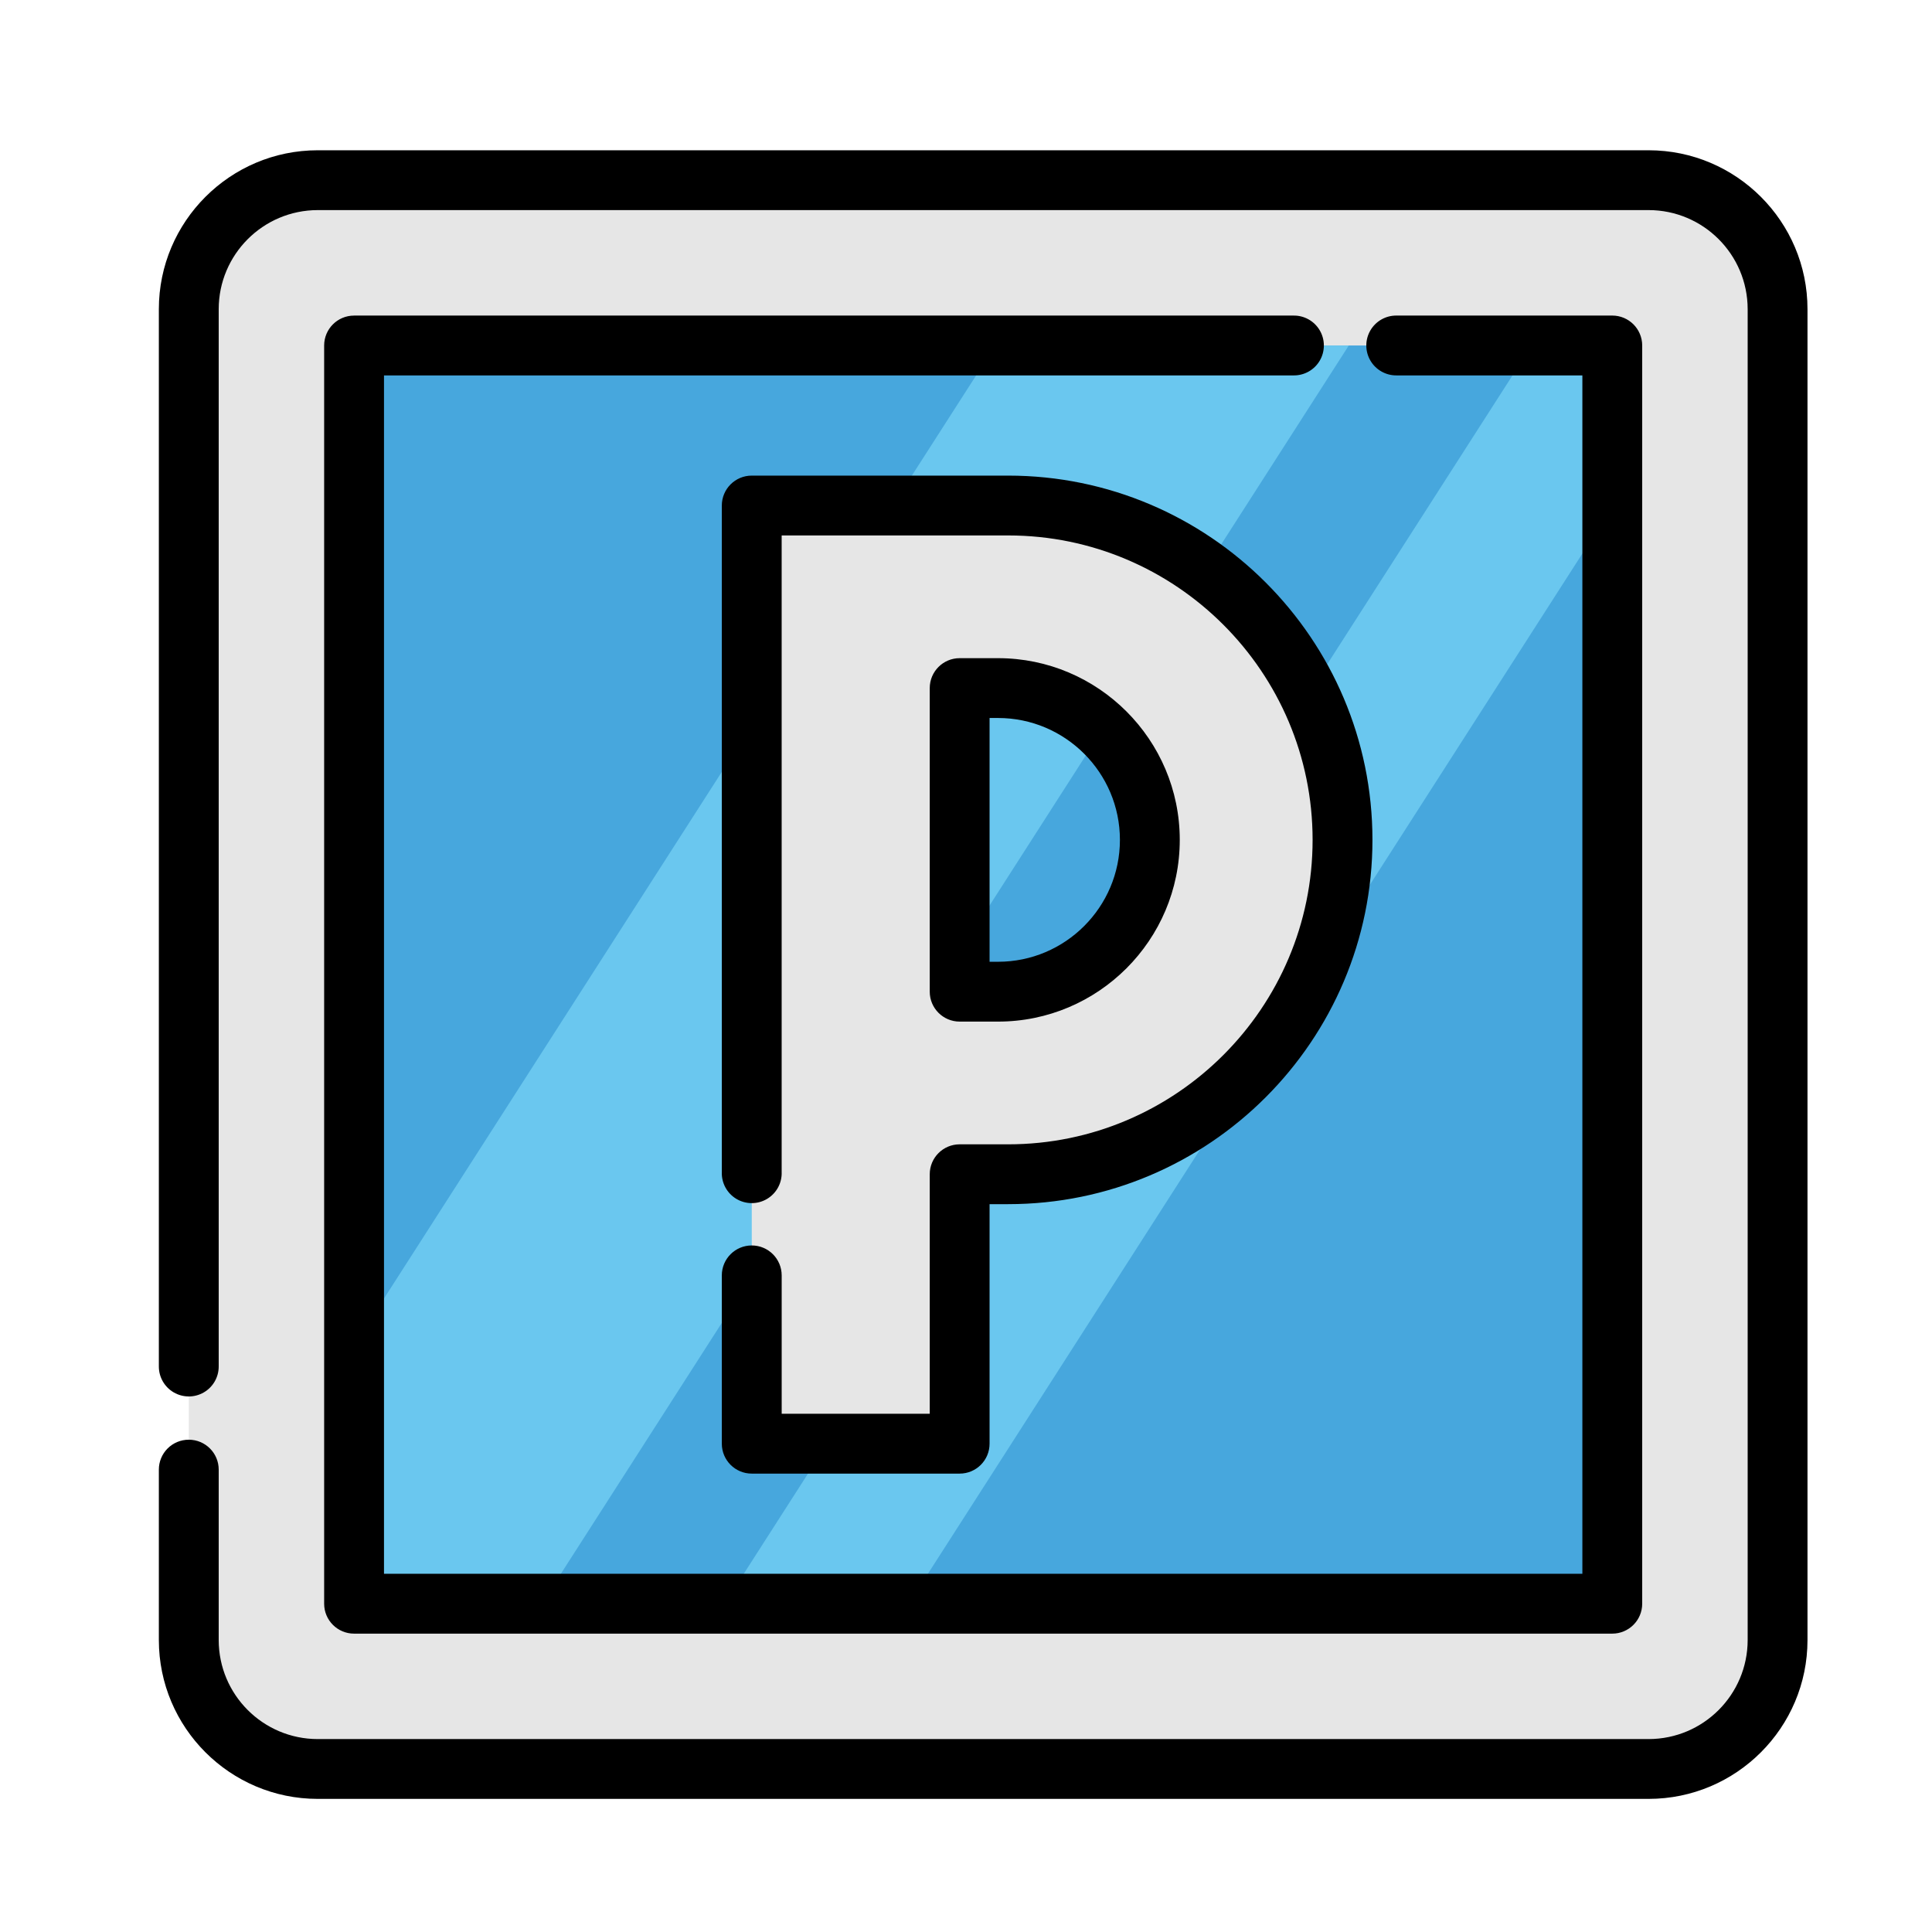
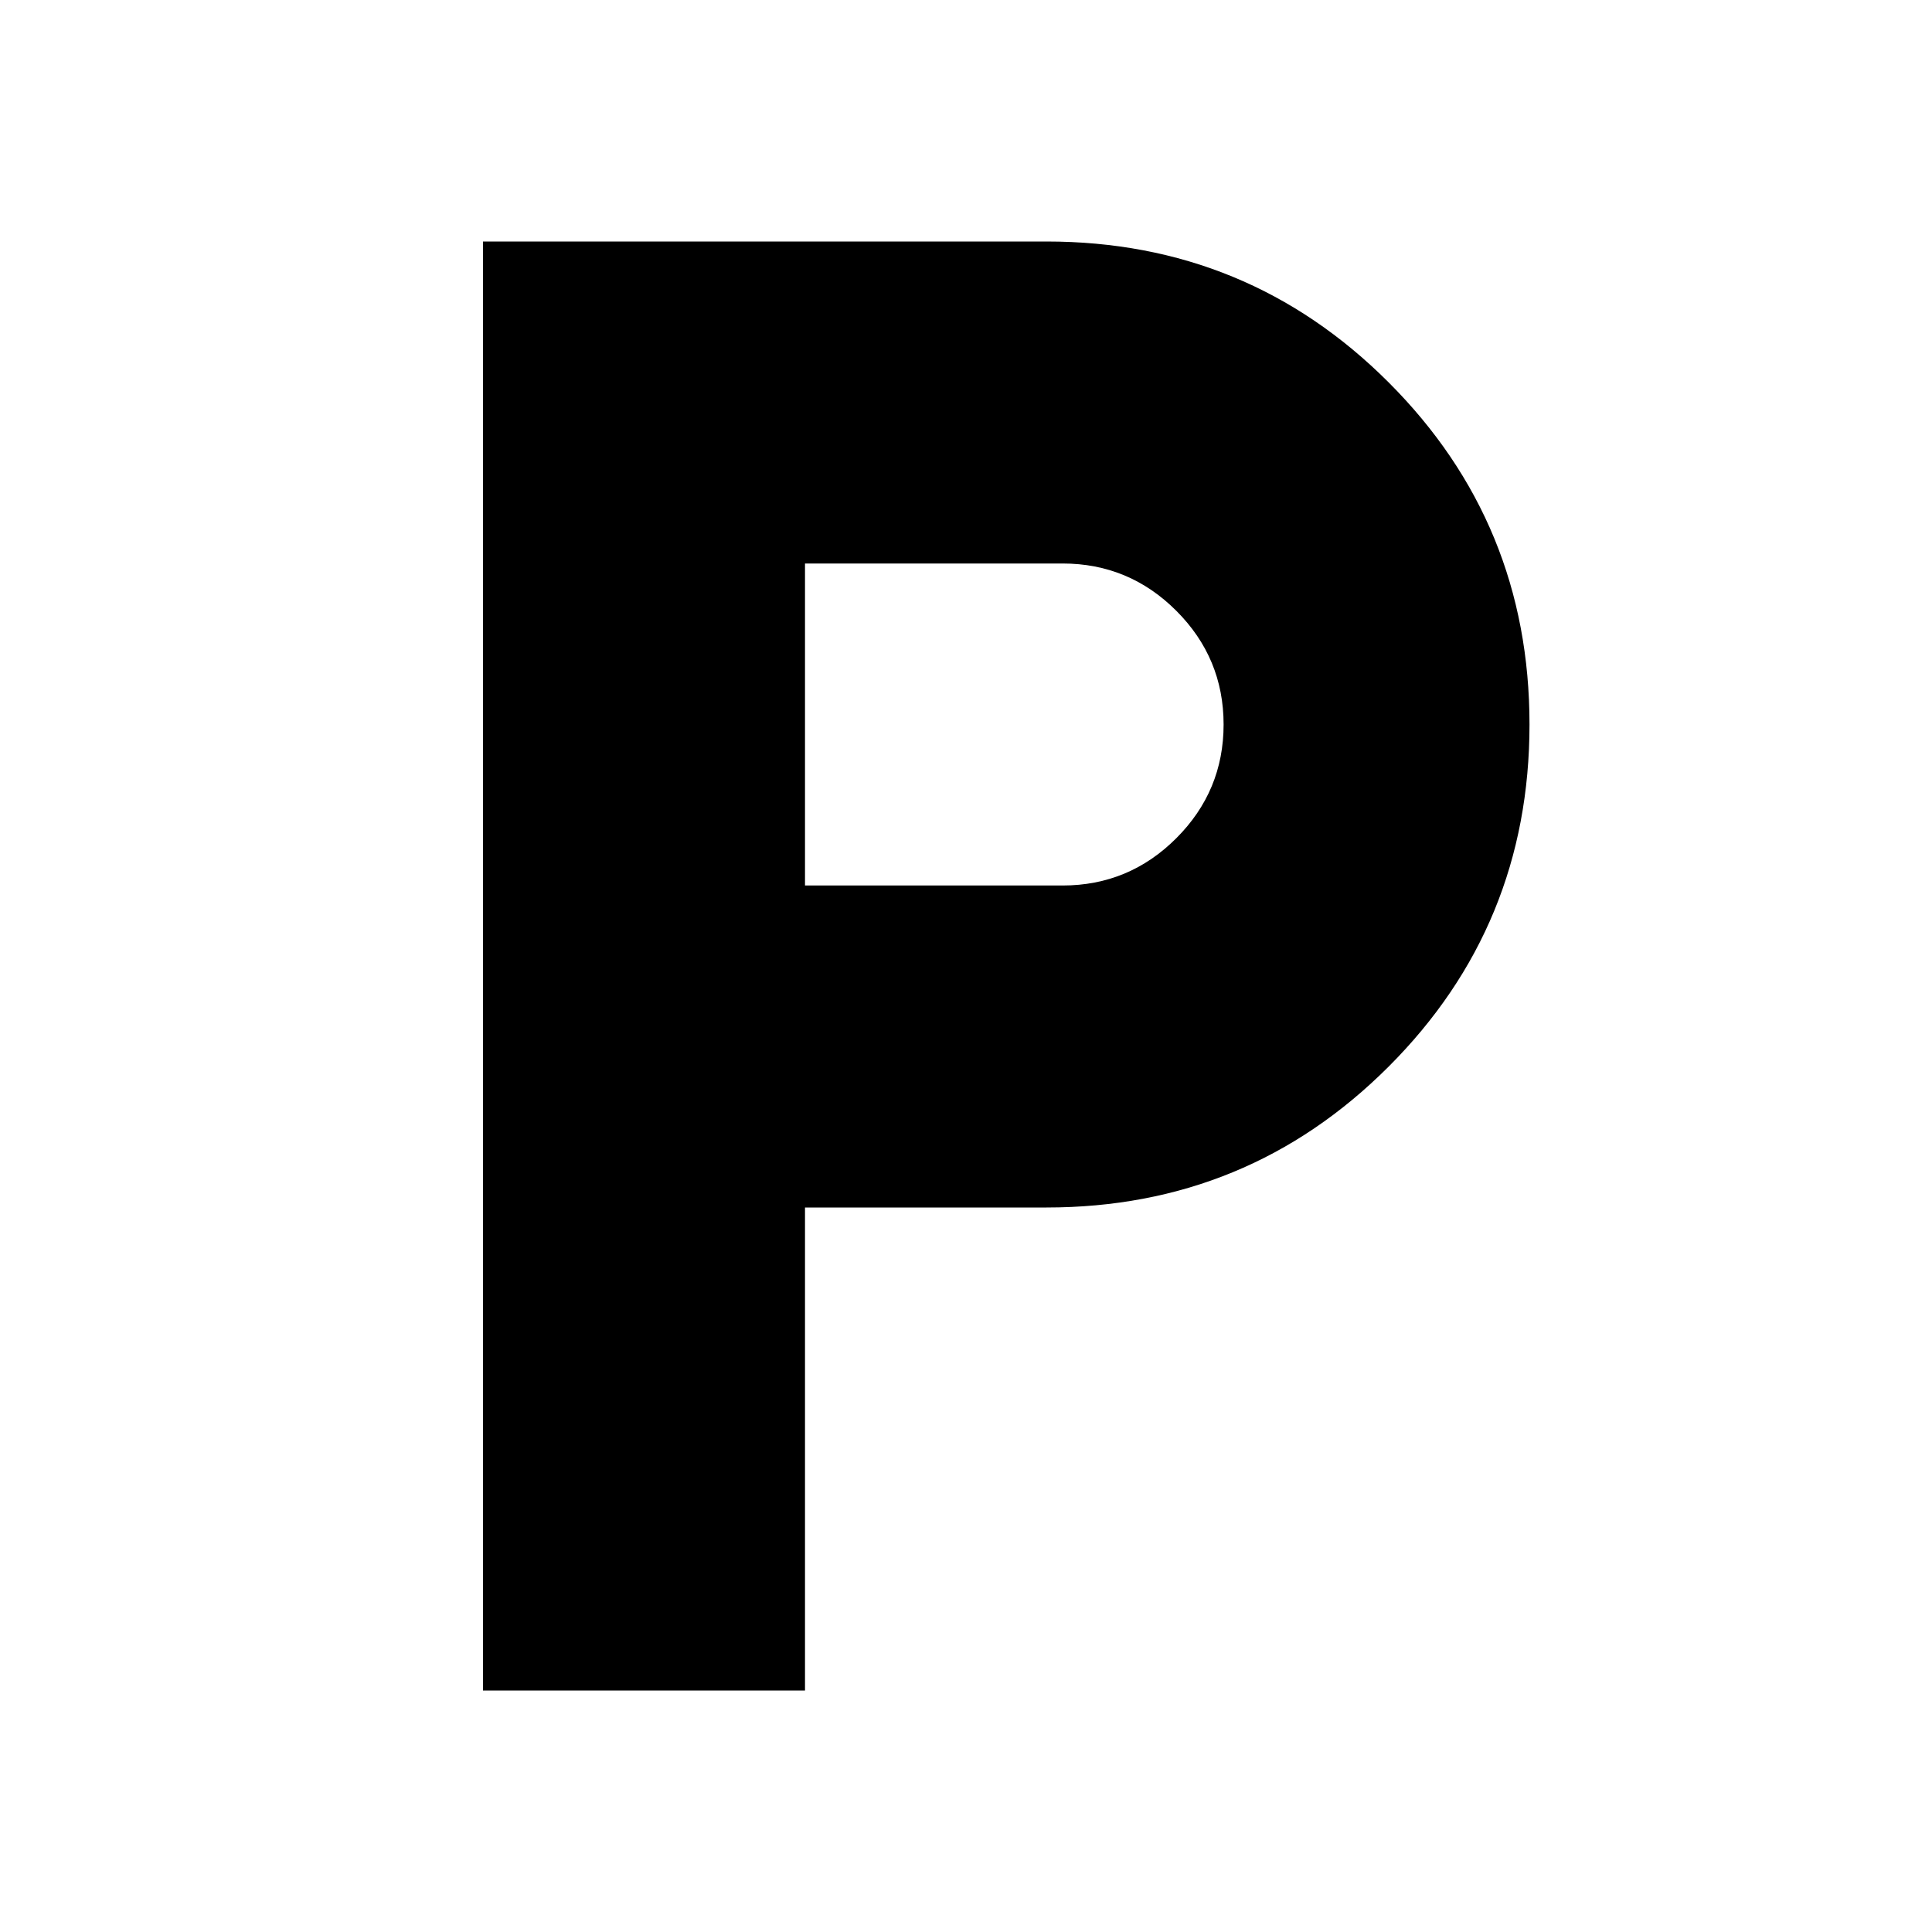
- <svg xmlns="http://www.w3.org/2000/svg" width="800px" height="800px" viewBox="0 0 1024 1024" class="icon" version="1.1">
-   <path d="M876.191 95.505H166.025a65.968 65.968 0 0 0-65.968 65.968v710.167a65.968 65.968 0 0 0 65.968 65.968h710.167a65.968 65.968 0 0 0 65.968-65.968V161.462a65.957 65.957 0 0 0-65.968-65.957z" fill="#E6E6E6" />
-   <path d="M187.676 183.114h666.863v666.886H187.676z" fill="#47A7DD" />
-   <path d="M714.889 183.114L287.095 850h-99.419V712.932l339.866-529.818zM854.528 183.114v85.584L481.633 850h-97.61l427.804-666.886z" fill="#6AC7EF" />
-   <path d="M534.346 267.935H398.45v497.232h110.194v-142.791h25.702c97.883 0 177.209-79.36 177.209-177.22 0-97.883-79.337-177.22-177.209-177.22z m75.082 177.22a80.452 80.452 0 0 1-80.452 80.452h-20.332V364.692h20.332a80.464 80.464 0 0 1 80.452 80.464z" fill="#E6E6E6" />
-   <path d="M873.802 79.644H168.402C121.97 79.644 84.196 117.419 84.196 163.851v560.31a15.861 15.861 0 1 0 31.721 0V163.851a52.565 52.565 0 0 1 52.486-52.497h705.399a52.554 52.554 0 0 1 52.497 52.497V869.262a52.554 52.554 0 0 1-52.497 52.486H168.402a52.543 52.543 0 0 1-52.486-52.486v-90.34c0-8.761-7.1-15.849-15.861-15.849A15.838 15.838 0 0 0 84.196 778.911v90.34c0 46.433 37.774 84.196 84.207 84.196h705.399c46.433 0 84.207-37.763 84.207-84.196V163.851C958.009 117.419 920.235 79.644 873.802 79.644z" fill="" />
-   <path d="M685.375 167.265H187.665c-8.761 0-15.861 7.1-15.861 15.861v666.874c0 8.761 7.1 15.861 15.861 15.861h666.863c8.761 0 15.872-7.1 15.872-15.861V183.114c0-8.761-7.111-15.861-15.872-15.861H740.159a15.861 15.861 0 1 0 0 31.721h98.532v635.164H203.526V198.975h481.86a15.861 15.861 0 1 0-0.011-31.71z" fill="" />
-   <path d="M398.438 660.116c-8.761 0-15.861 7.1-15.861 15.861v89.202c0 8.761 7.1 15.861 15.861 15.861h110.205c8.761 0 15.849-7.1 15.849-15.861V638.225h9.853c106.45 0 193.081-86.596 193.081-193.07 0-106.462-86.619-193.07-193.081-193.07H398.438c-8.761 0-15.861 7.1-15.861 15.861v353.257a15.872 15.872 0 1 0 31.721 0V283.796h120.047c88.963 0 161.36 72.385 161.36 161.36s-72.385 161.36-161.36 161.36h-25.702c-8.761 0-15.861 7.1-15.861 15.861v126.942h-78.473v-73.341a15.872 15.872 0 0 0-15.872-15.861z" fill="" />
-   <path d="M508.644 541.468h20.332c53.1 0 96.324-43.201 96.324-96.313 0-53.111-43.224-96.313-96.324-96.313h-20.332c-8.761 0-15.861 7.1-15.861 15.861v160.916c0 8.75 7.1 15.849 15.861 15.849z m15.849-160.916h4.483c35.624 0 64.603 28.979 64.603 64.603s-28.979 64.603-64.603 64.603h-4.483V380.553z" fill="" />
+ <svg xmlns="http://www.w3.org/2000/svg" height="24px" viewBox="0 -960 960 960" width="24px" fill="black">
+   <path d="M240-120v-720h280q100 0 170 70t70 170q0 100-70 170t-170 70H400v240H240Zm160-400h128q33 0 56.5-23.5T608-600q0-33-23.5-56.5T528-680H400v160Z" />
</svg>
